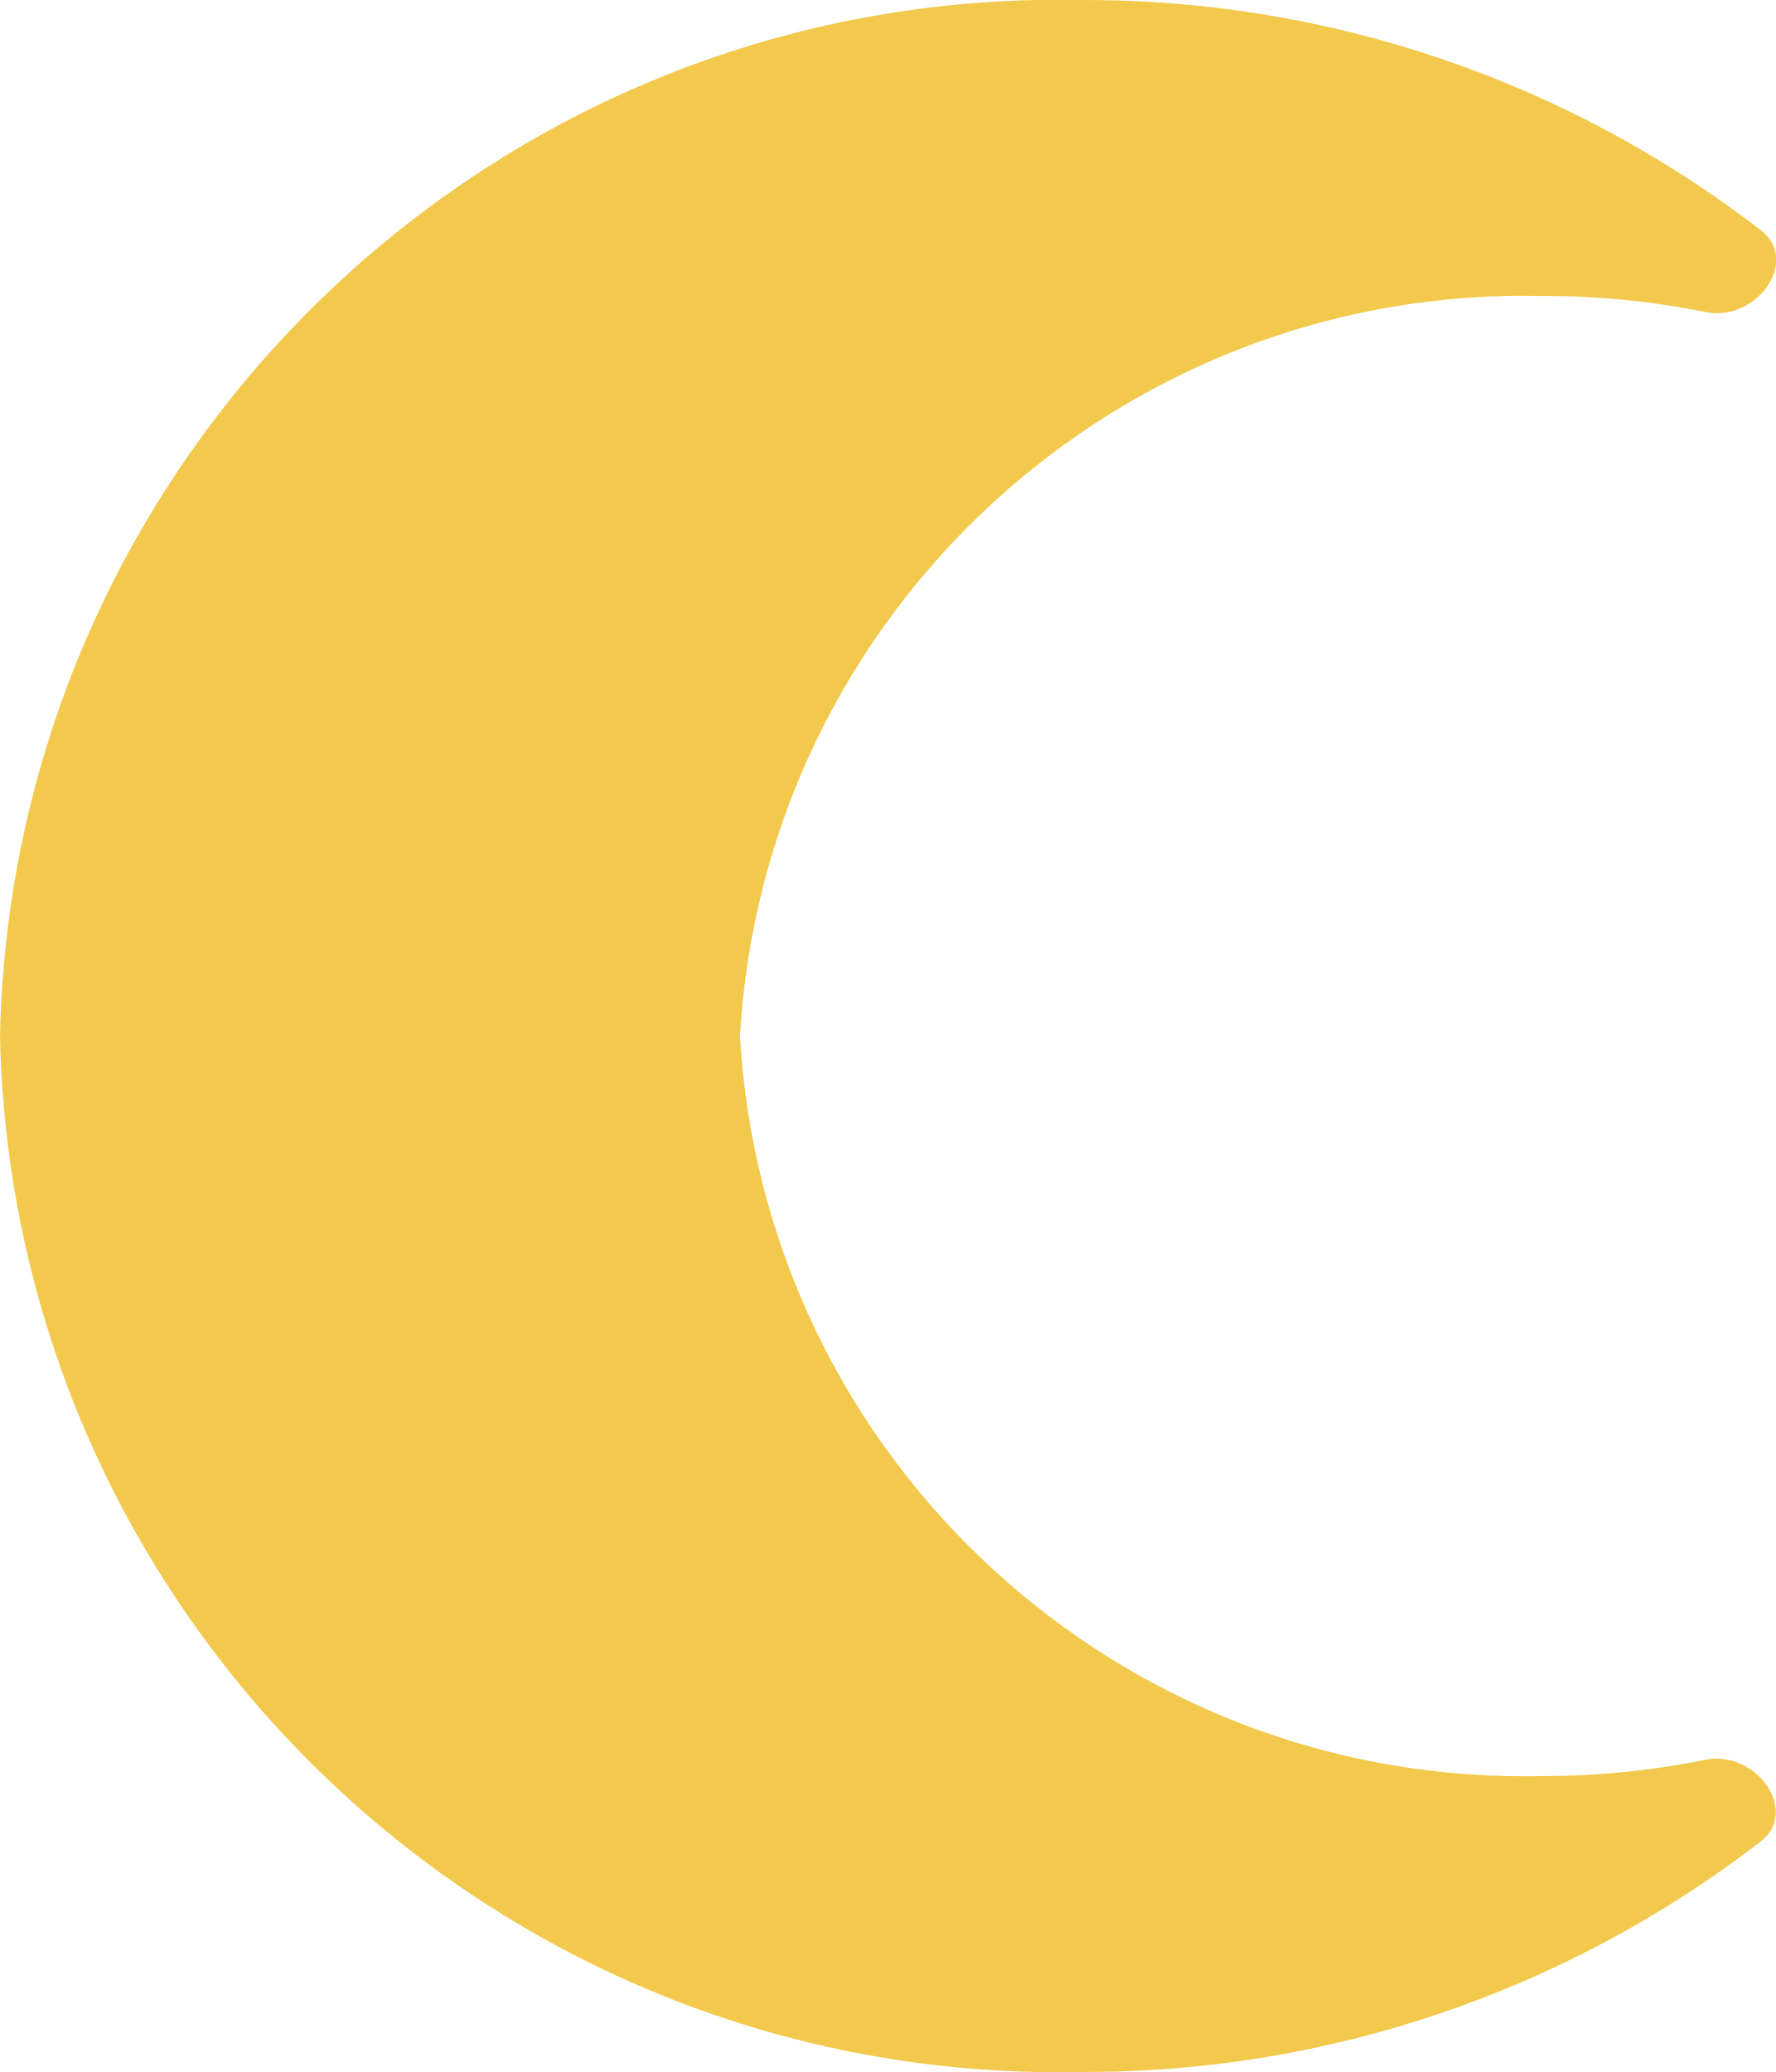
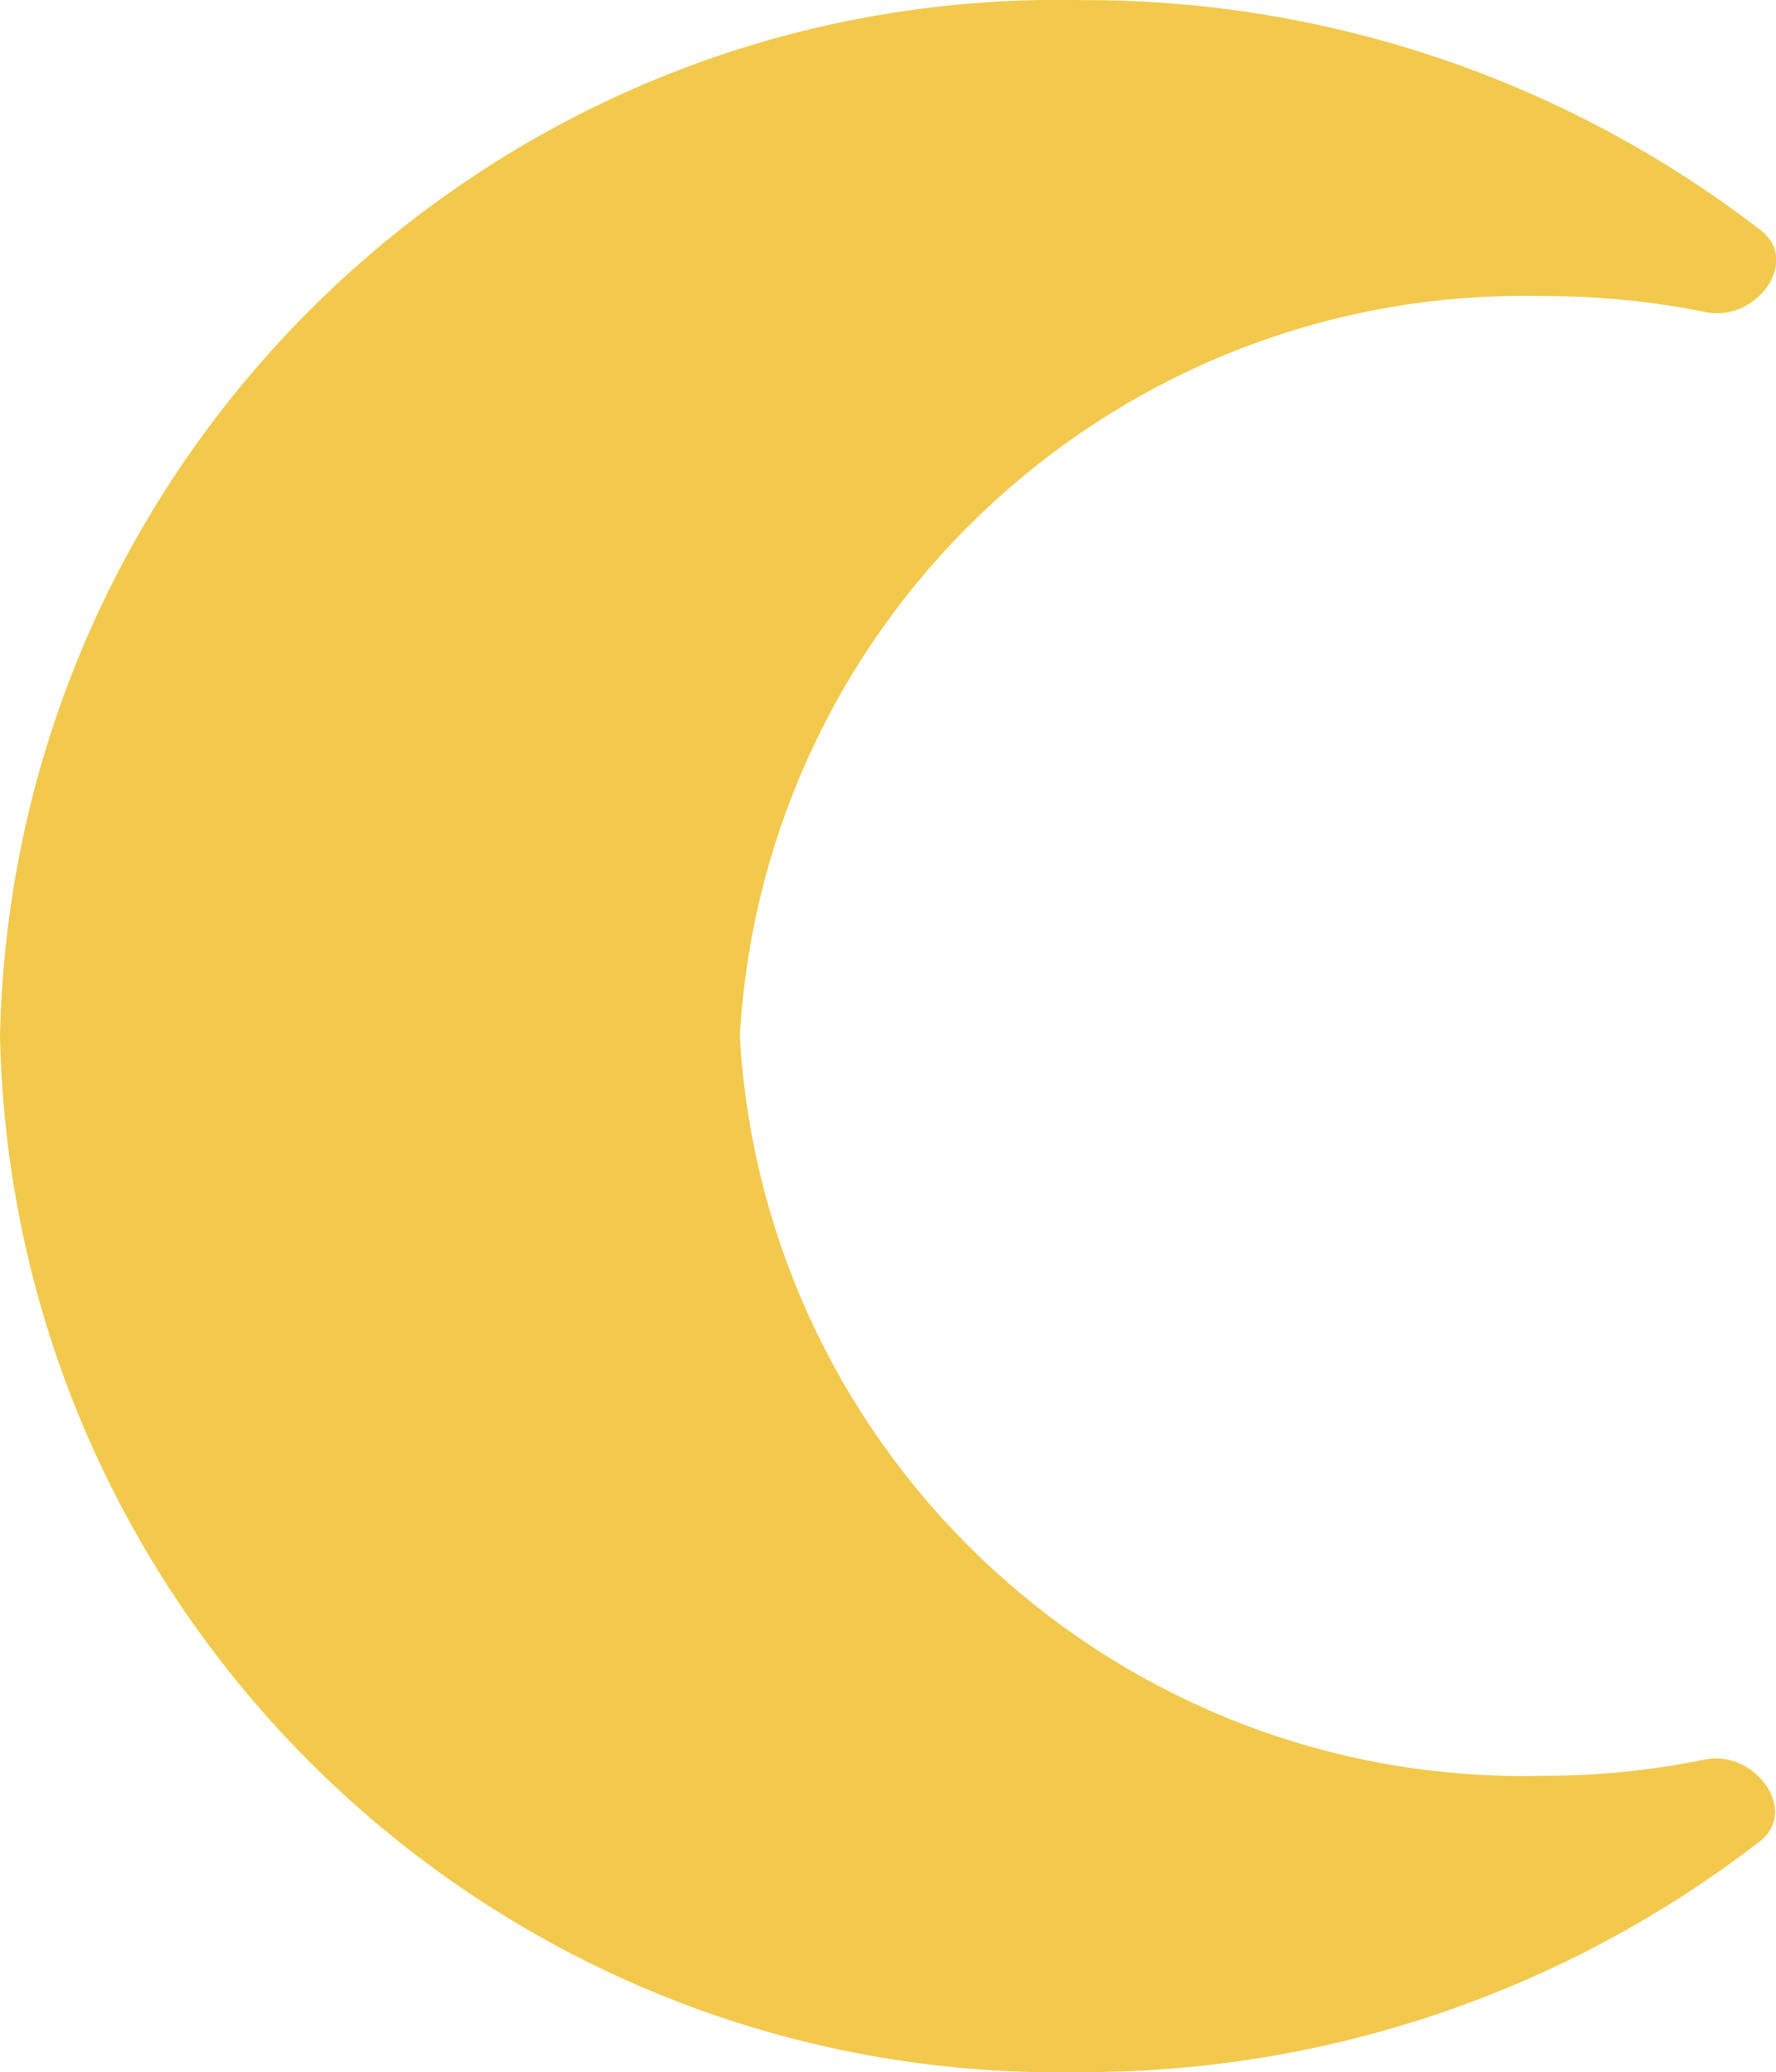
- <svg xmlns="http://www.w3.org/2000/svg" id="moon-star" width="12" height="14" viewBox="0 0 12 14">
-   <path id="Vector" d="M11.9,1.557c.268.208-.035.62-.373.552A5.458,5.458,0,0,0,10.434,2,5.31,5.31,0,0,0,5,7a5.309,5.309,0,0,0,5.435,5,5.438,5.438,0,0,0,1.09-.11c.337-.068.64.345.372.553A7.472,7.472,0,0,1,7.3,14,7.157,7.157,0,0,1,0,7,7.157,7.157,0,0,1,7.3,0,7.468,7.468,0,0,1,11.9,1.557Z" transform="translate(0 0)" fill="#f2c94c" />
+ <svg xmlns="http://www.w3.org/2000/svg" width="17.143" height="20" viewBox="0 0 17.143 20">
+   <path id="Vector" d="M17,2.224c.383.3-.05.886-.533.788A7.8,7.8,0,0,0,14.9,2.857,7.584,7.584,0,0,0,7.141,10,7.583,7.583,0,0,0,14.9,17.14a7.767,7.767,0,0,0,1.557-.157c.481-.1.914.493.531.79A10.672,10.672,0,0,1,10.426,20,10.222,10.222,0,0,1,0,10,10.222,10.222,0,0,1,10.426,0,10.666,10.666,0,0,1,17,2.224Z" transform="translate(0 0.001)" fill="#f2c94c" />
</svg>
